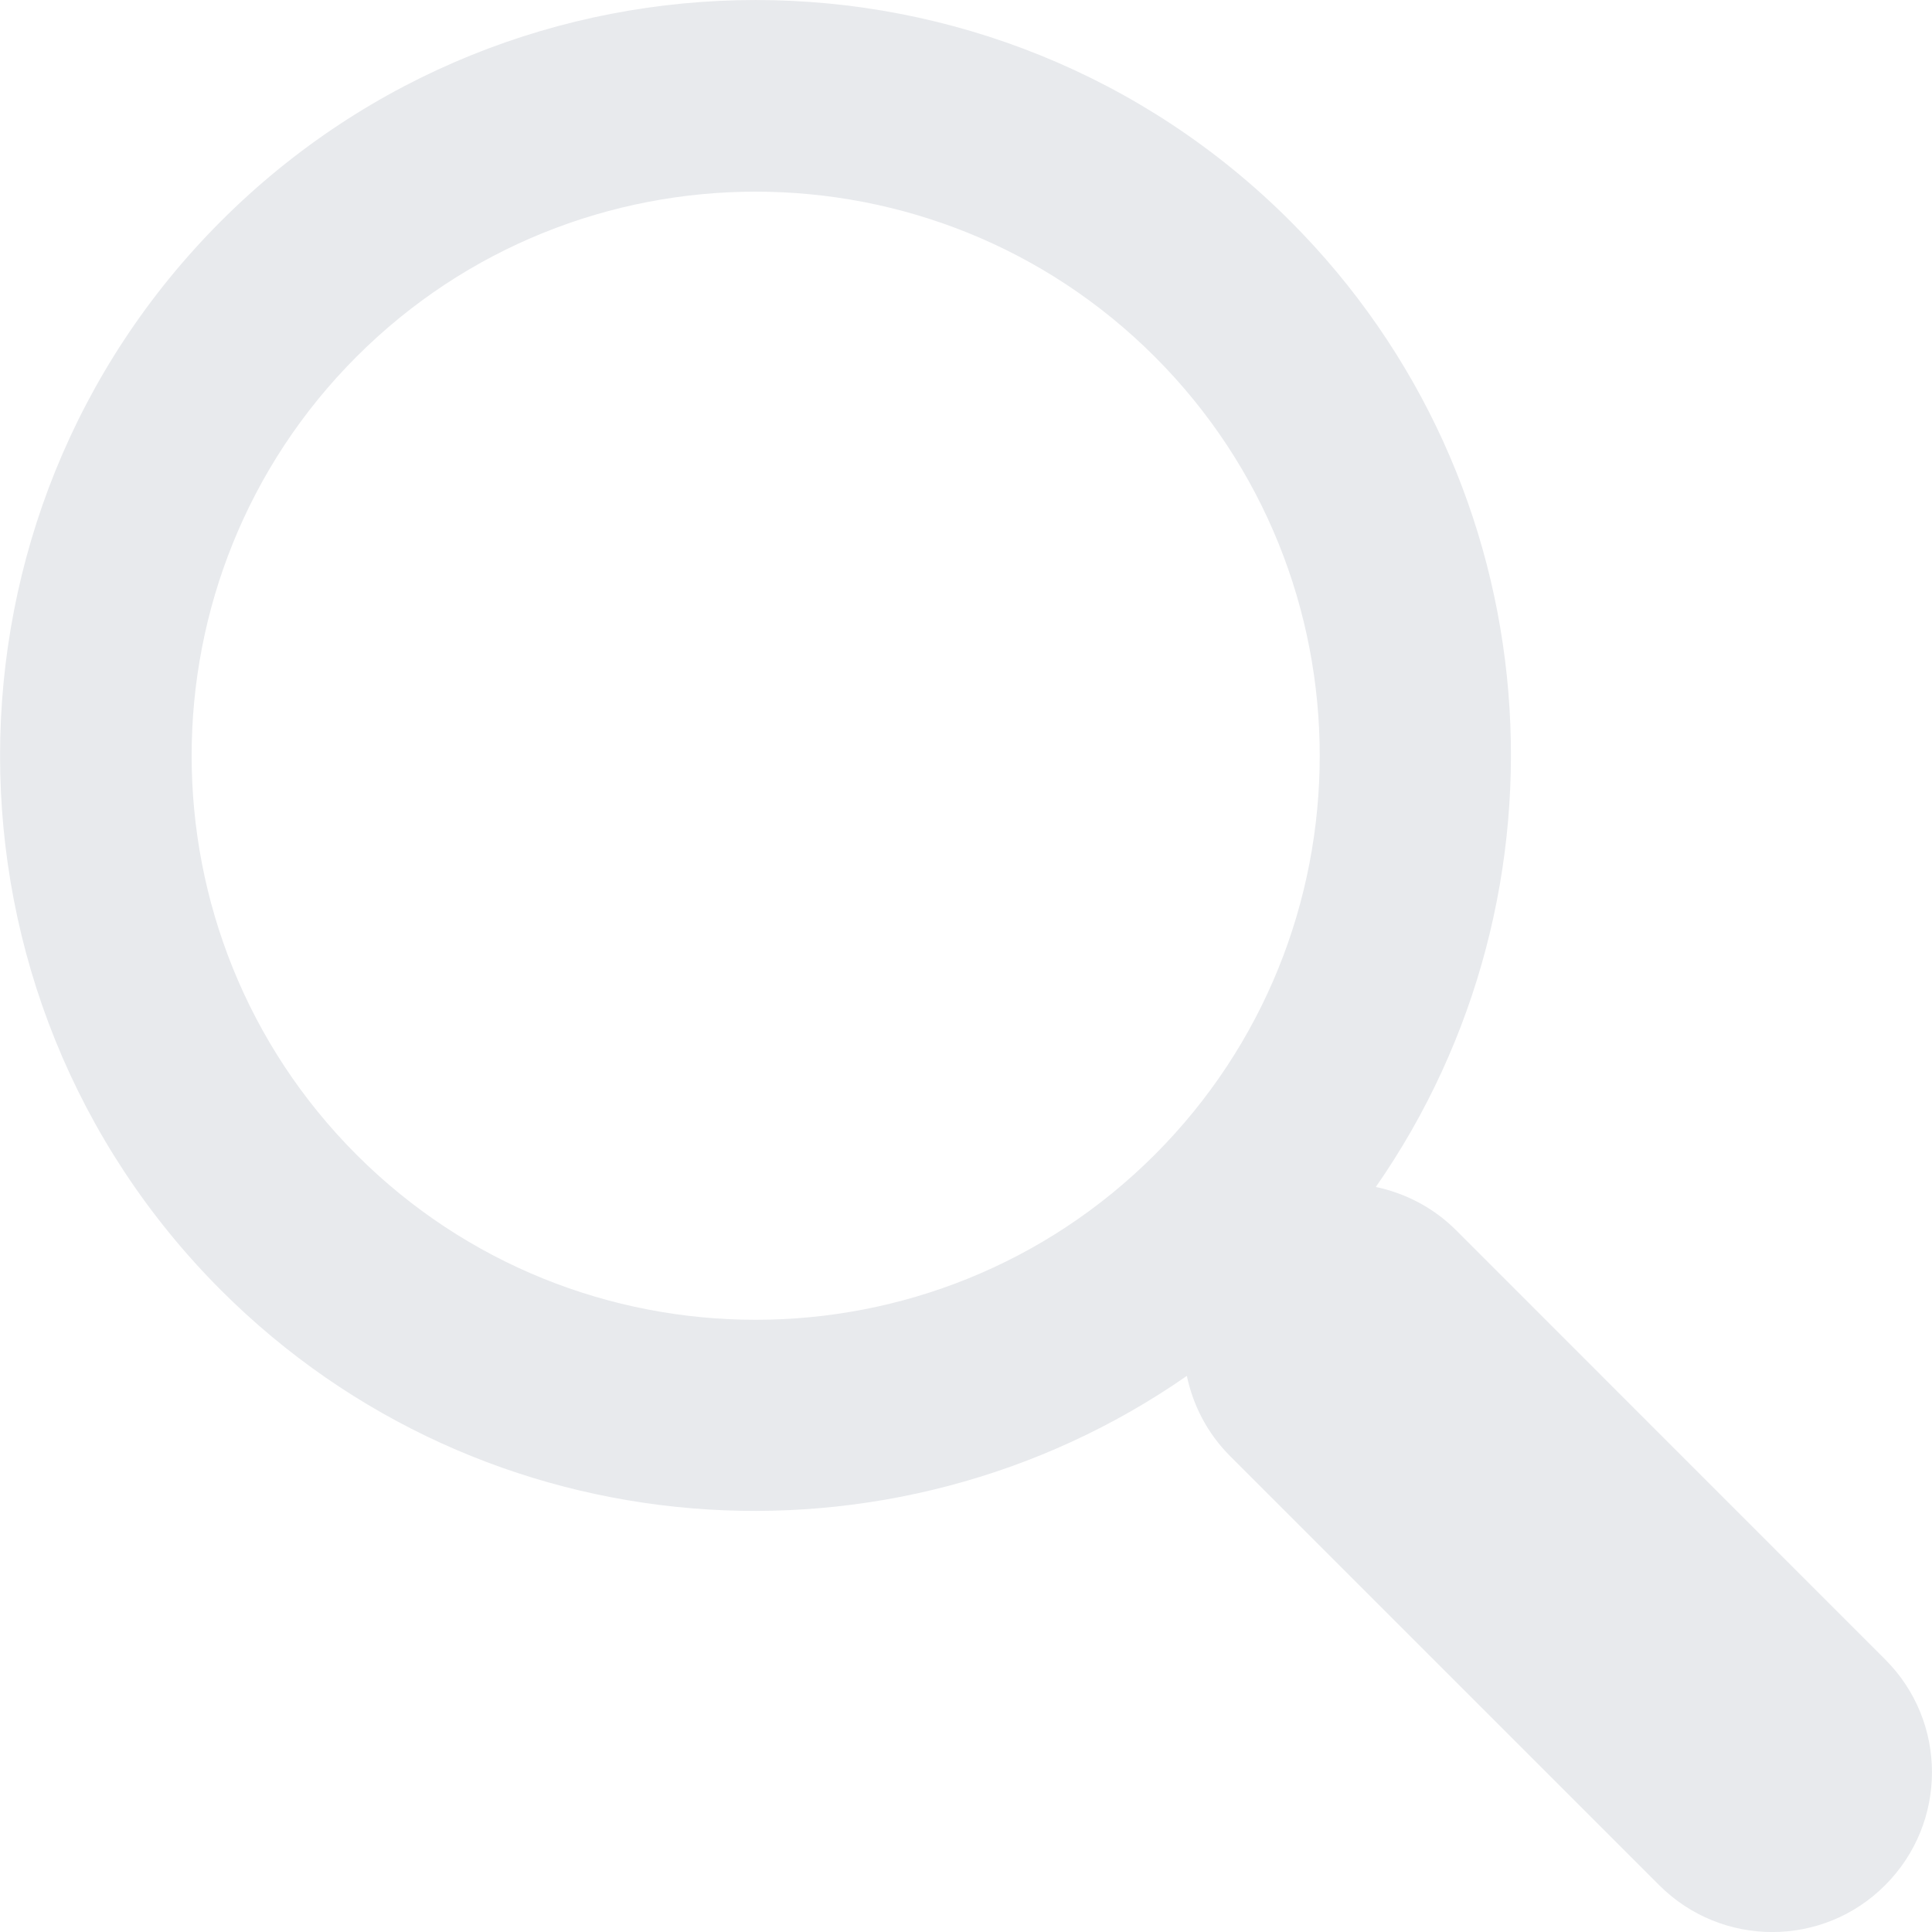
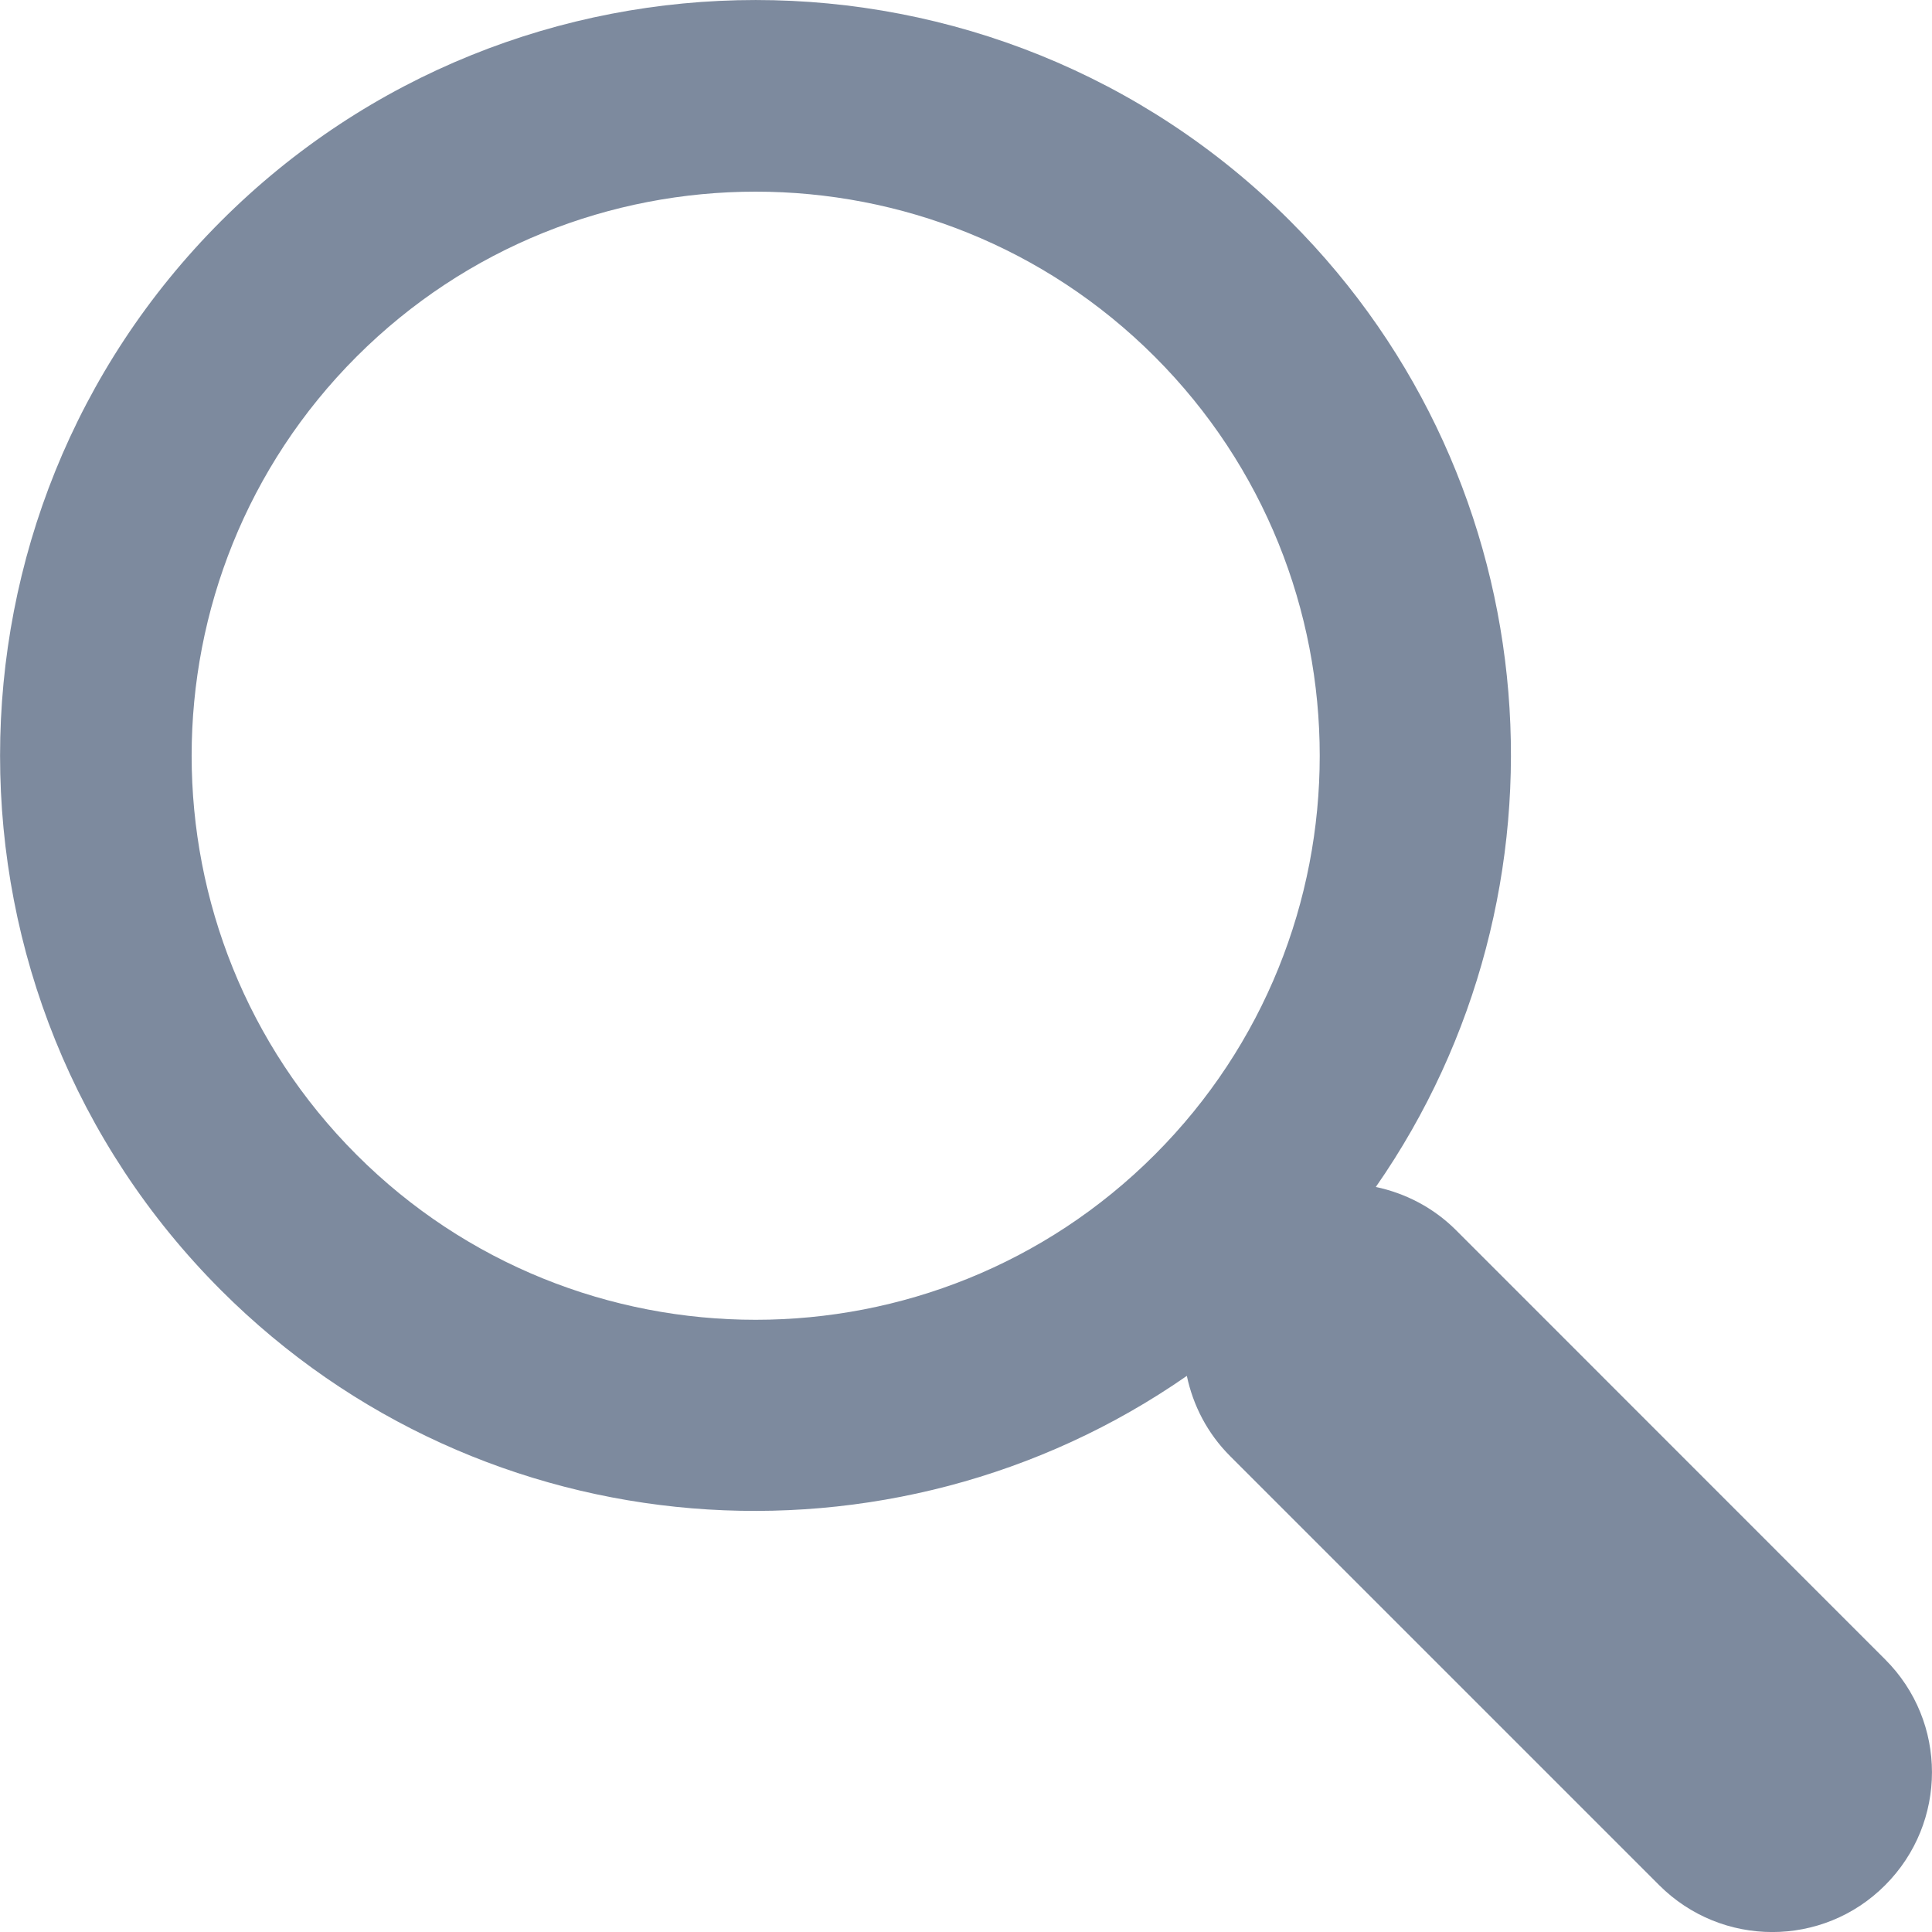
<svg xmlns="http://www.w3.org/2000/svg" version="1.1" id="Capa_1" x="0px" y="0px" width="512px" height="512px" viewBox="0 0 30.239 30.239" style="enable-background:new 0 0 30.239 30.239;" xml:space="preserve">
  <g>
-     <path d="M20.194,3.46c-4.613-4.613-12.121-4.613-16.734,0c-4.612,4.614-4.612,12.121,0,16.735   c4.108,4.107,10.506,4.547,15.116,1.34c0.097,0.459,0.319,0.897,0.676,1.254l6.718,6.718c0.979,0.977,2.561,0.977,3.535,0   c0.978-0.978,0.978-2.56,0-3.535l-6.718-6.72c-0.355-0.354-0.794-0.577-1.253-0.674C24.743,13.967,24.303,7.57,20.194,3.46z    M18.073,18.074c-3.444,3.444-9.049,3.444-12.492,0c-3.442-3.444-3.442-9.048,0-12.492c3.443-3.443,9.048-3.443,12.492,0   C21.517,9.026,21.517,14.63,18.073,18.074z" fill="#E8EAED" />
+     <path d="M20.194,3.46c-4.613-4.613-12.121-4.613-16.734,0c-4.612,4.614-4.612,12.121,0,16.735   c4.108,4.107,10.506,4.547,15.116,1.34c0.097,0.459,0.319,0.897,0.676,1.254l6.718,6.718c0.979,0.977,2.561,0.977,3.535,0   c0.978-0.978,0.978-2.56,0-3.535l-6.718-6.72c-0.355-0.354-0.794-0.577-1.253-0.674C24.743,13.967,24.303,7.57,20.194,3.46z    M18.073,18.074c-3.444,3.444-9.049,3.444-12.492,0c-3.442-3.444-3.442-9.048,0-12.492c3.443-3.443,9.048-3.443,12.492,0   C21.517,9.026,21.517,14.63,18.073,18.074z" fill="#7D8A9E" />
  </g>
  <g>
</g>
  <g>
</g>
  <g>
</g>
  <g>
</g>
  <g>
</g>
  <g>
</g>
  <g>
</g>
  <g>
</g>
  <g>
</g>
  <g>
</g>
  <g>
</g>
  <g>
</g>
  <g>
</g>
  <g>
</g>
  <g>
</g>
</svg>
